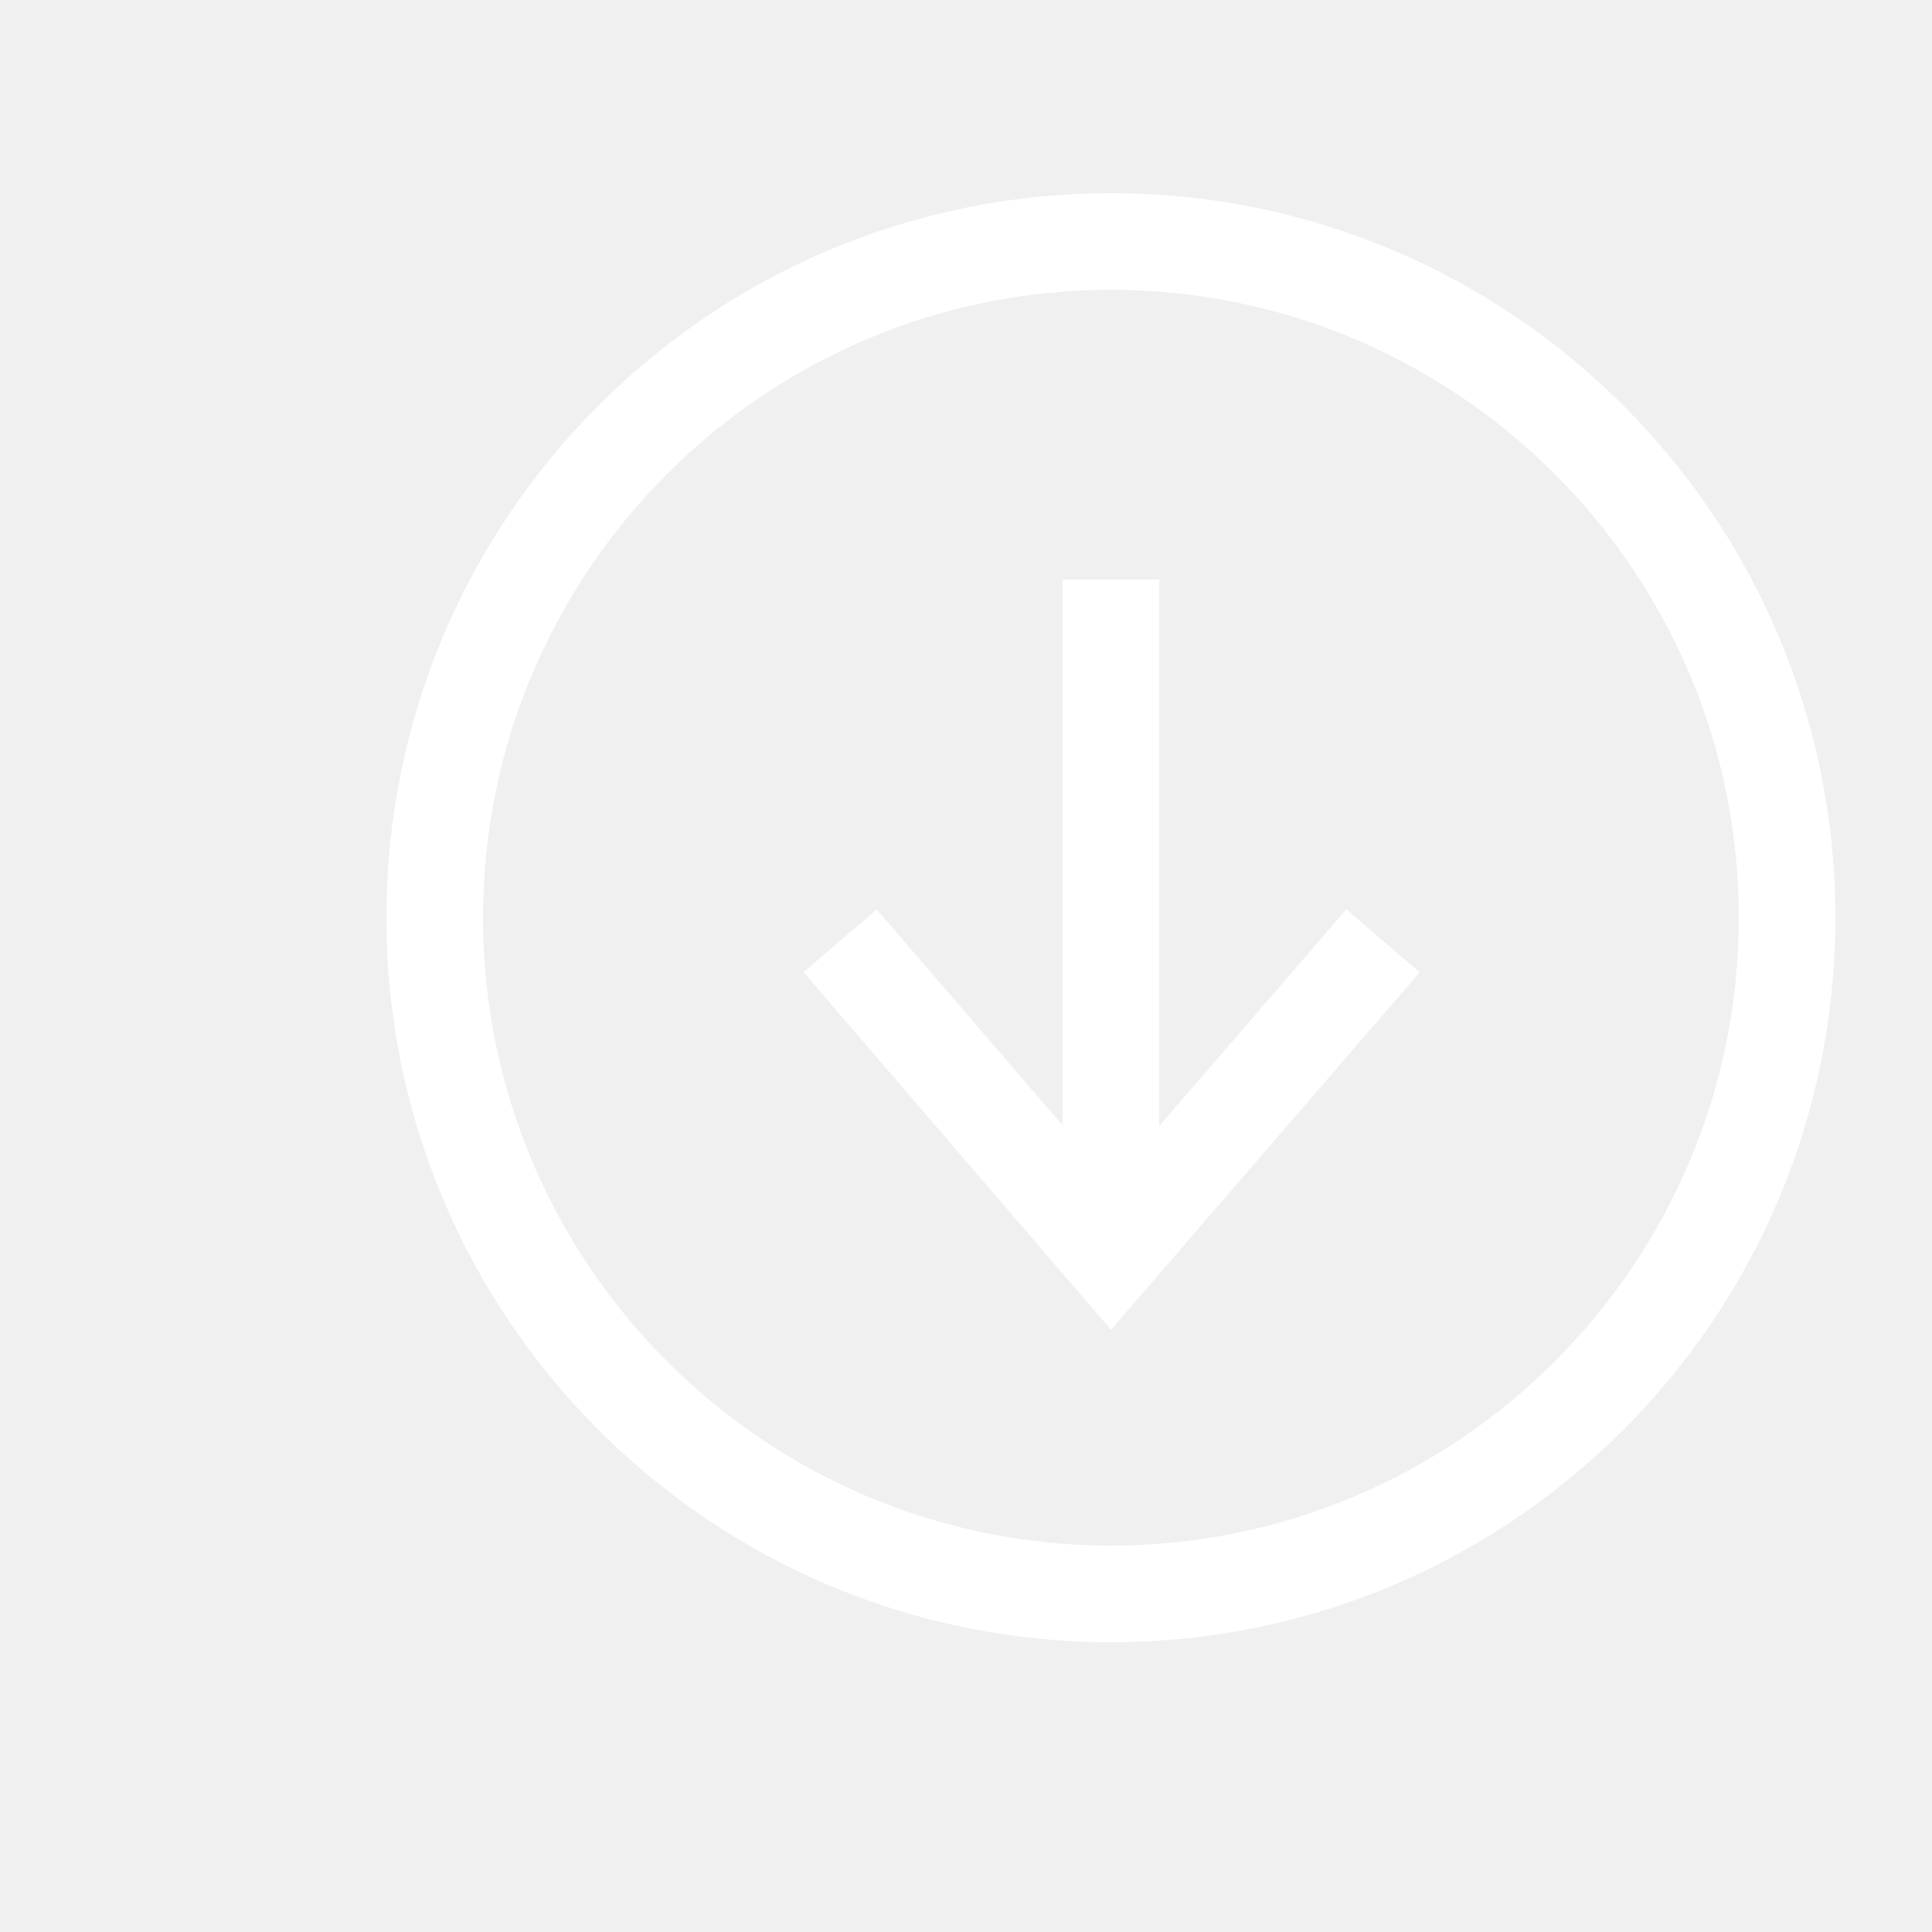
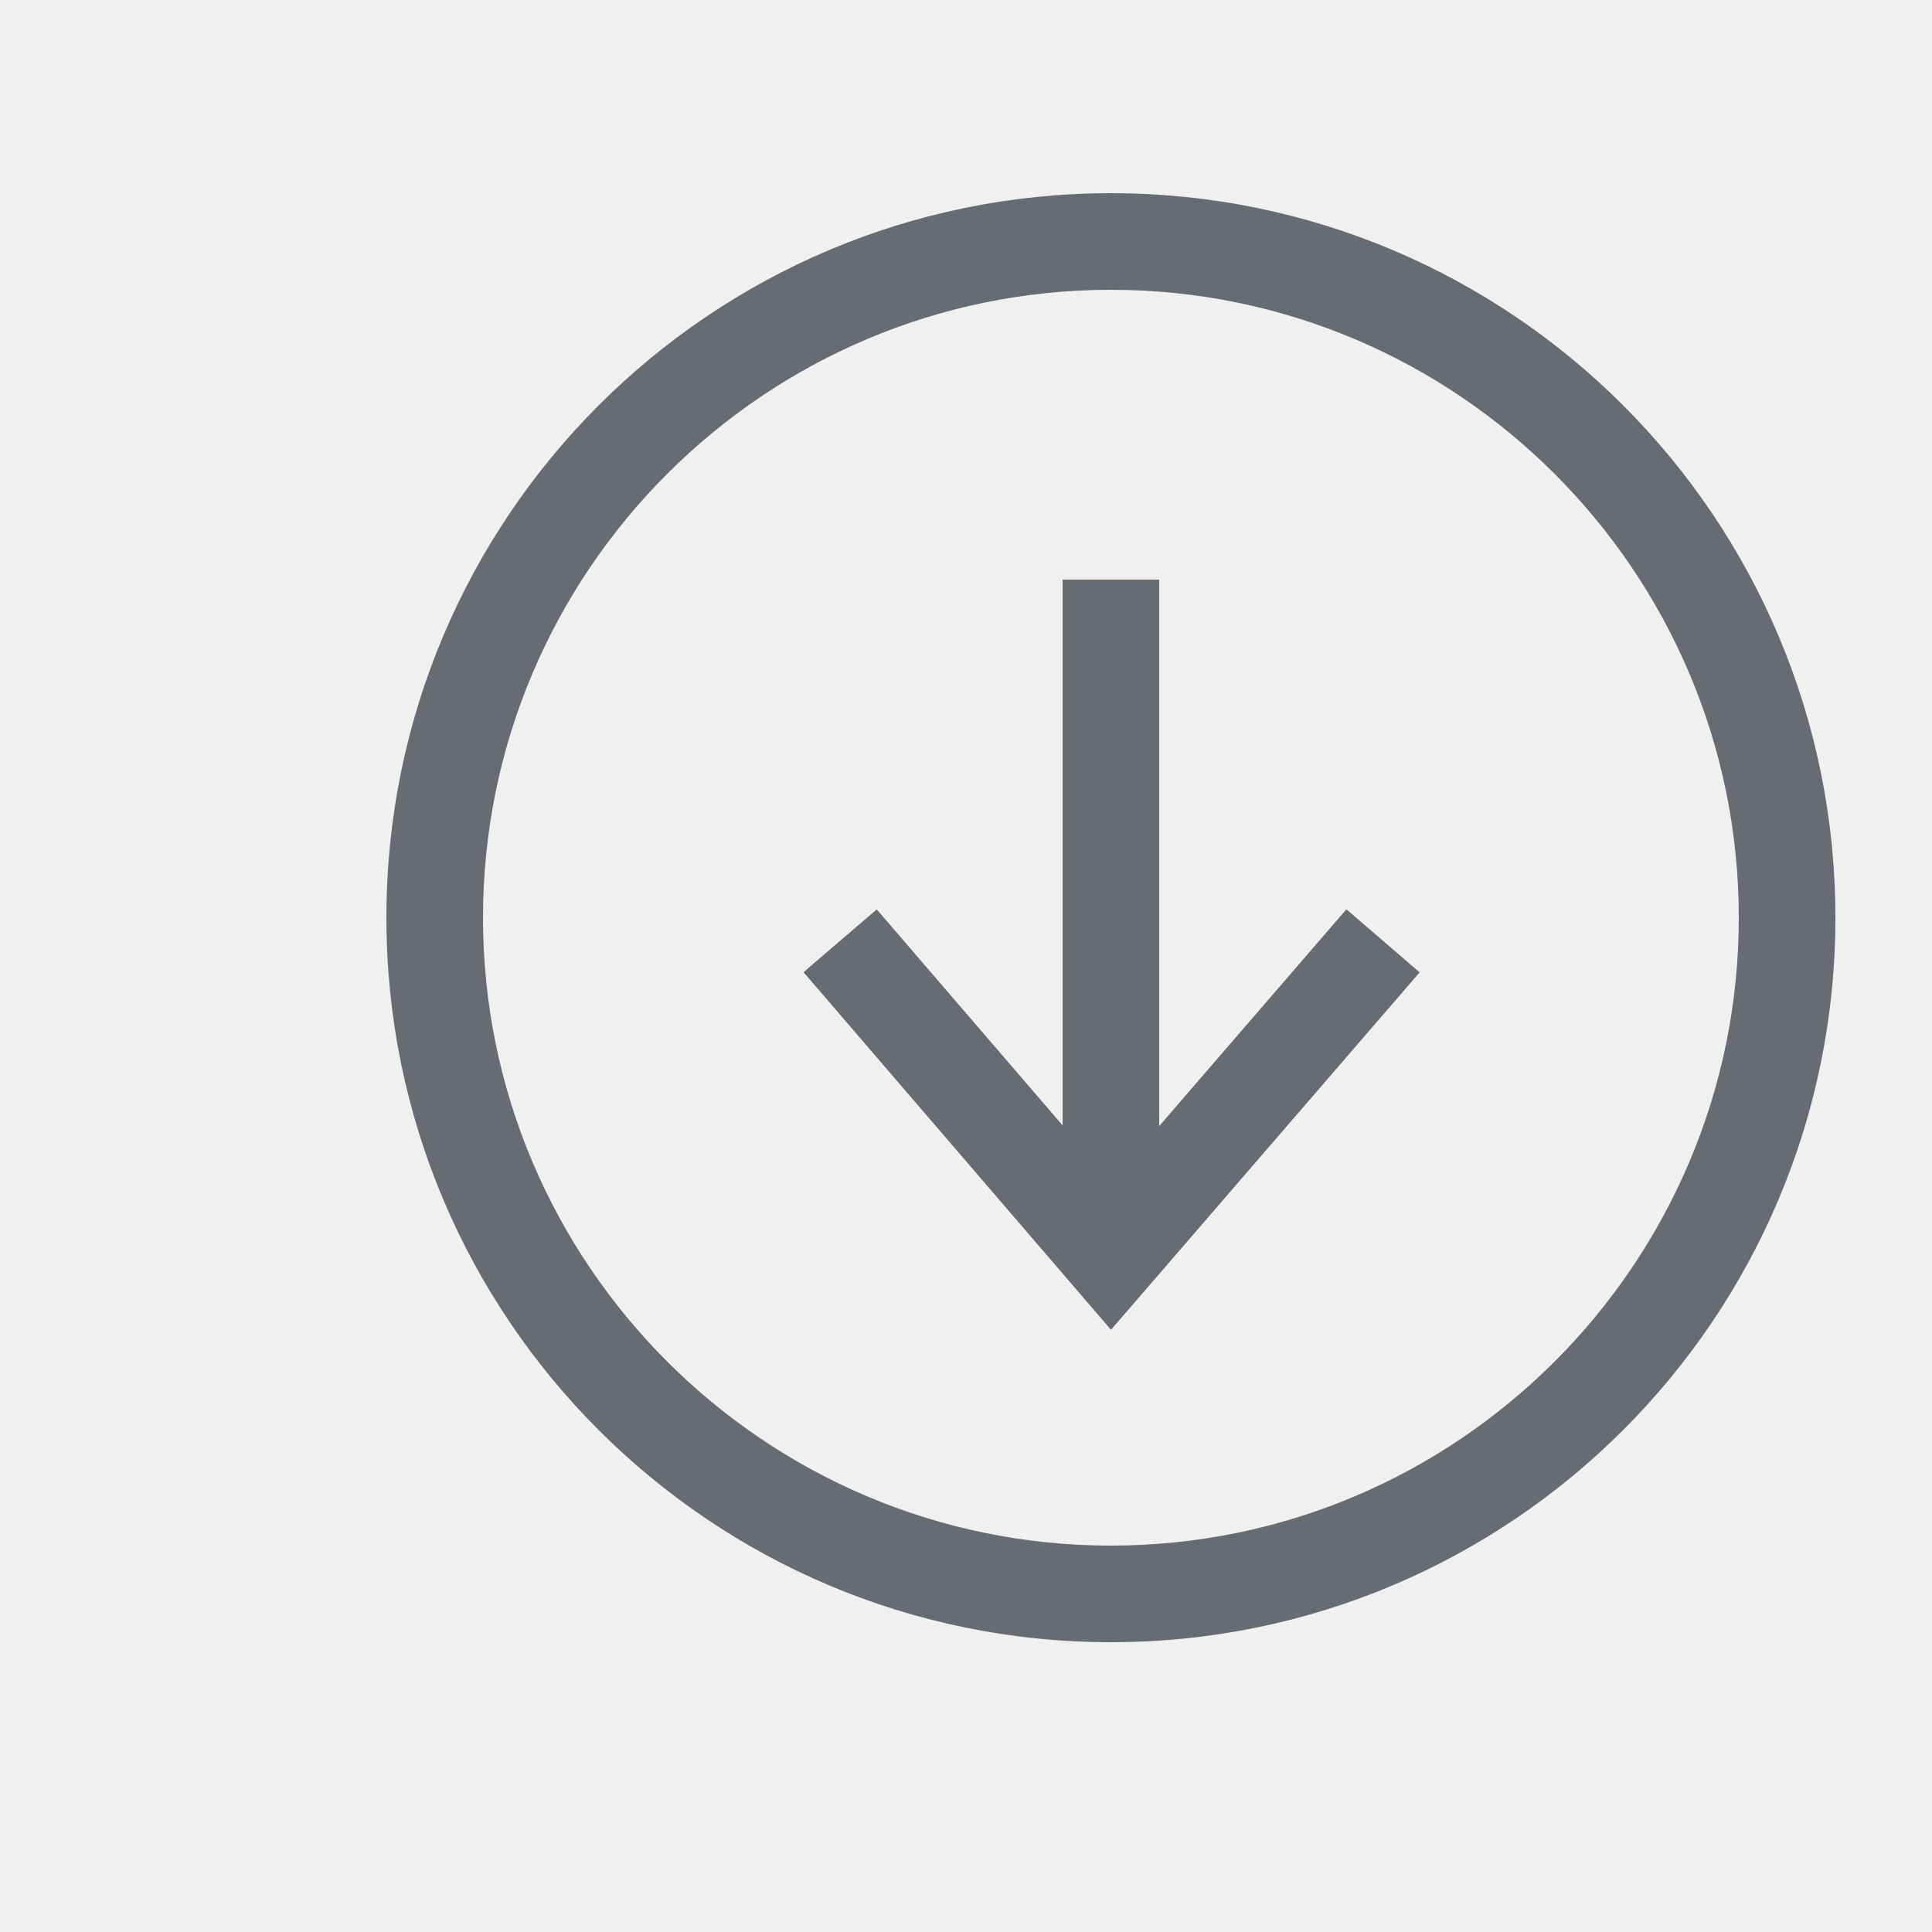
<svg xmlns="http://www.w3.org/2000/svg" viewBox="0 0 20 20">
-   <path d="M12 11.657V6h-1v5.65L9.076 9.414l-.758.65 3.183 3.702 3.195-3.7-.758-.653L12 11.657zM11.5 2C7.358 2 4 5.358 4 9.5c0 4.142 3.358 7.5 7.5 7.5 4.142 0 7.5-3.358 7.5-7.5C19 5.358 15.642 2 11.5 2zm0 14C7.916 16 5 13.084 5 9.5S7.916 3 11.5 3 18 5.916 18 9.5 15.084 16 11.5 16z" fill="#ffffff" fill-rule="evenodd" />
+   <path d="M12 11.657V6h-1v5.65L9.076 9.414l-.758.65 3.183 3.702 3.195-3.7-.758-.653L12 11.657zM11.5 2C7.358 2 4 5.358 4 9.5c0 4.142 3.358 7.5 7.5 7.5 4.142 0 7.5-3.358 7.5-7.5C19 5.358 15.642 2 11.5 2zm0 14C7.916 16 5 13.084 5 9.5S7.916 3 11.5 3 18 5.916 18 9.5 15.084 16 11.5 16z" fill="#676c72" fill-rule="evenodd" />
</svg>
